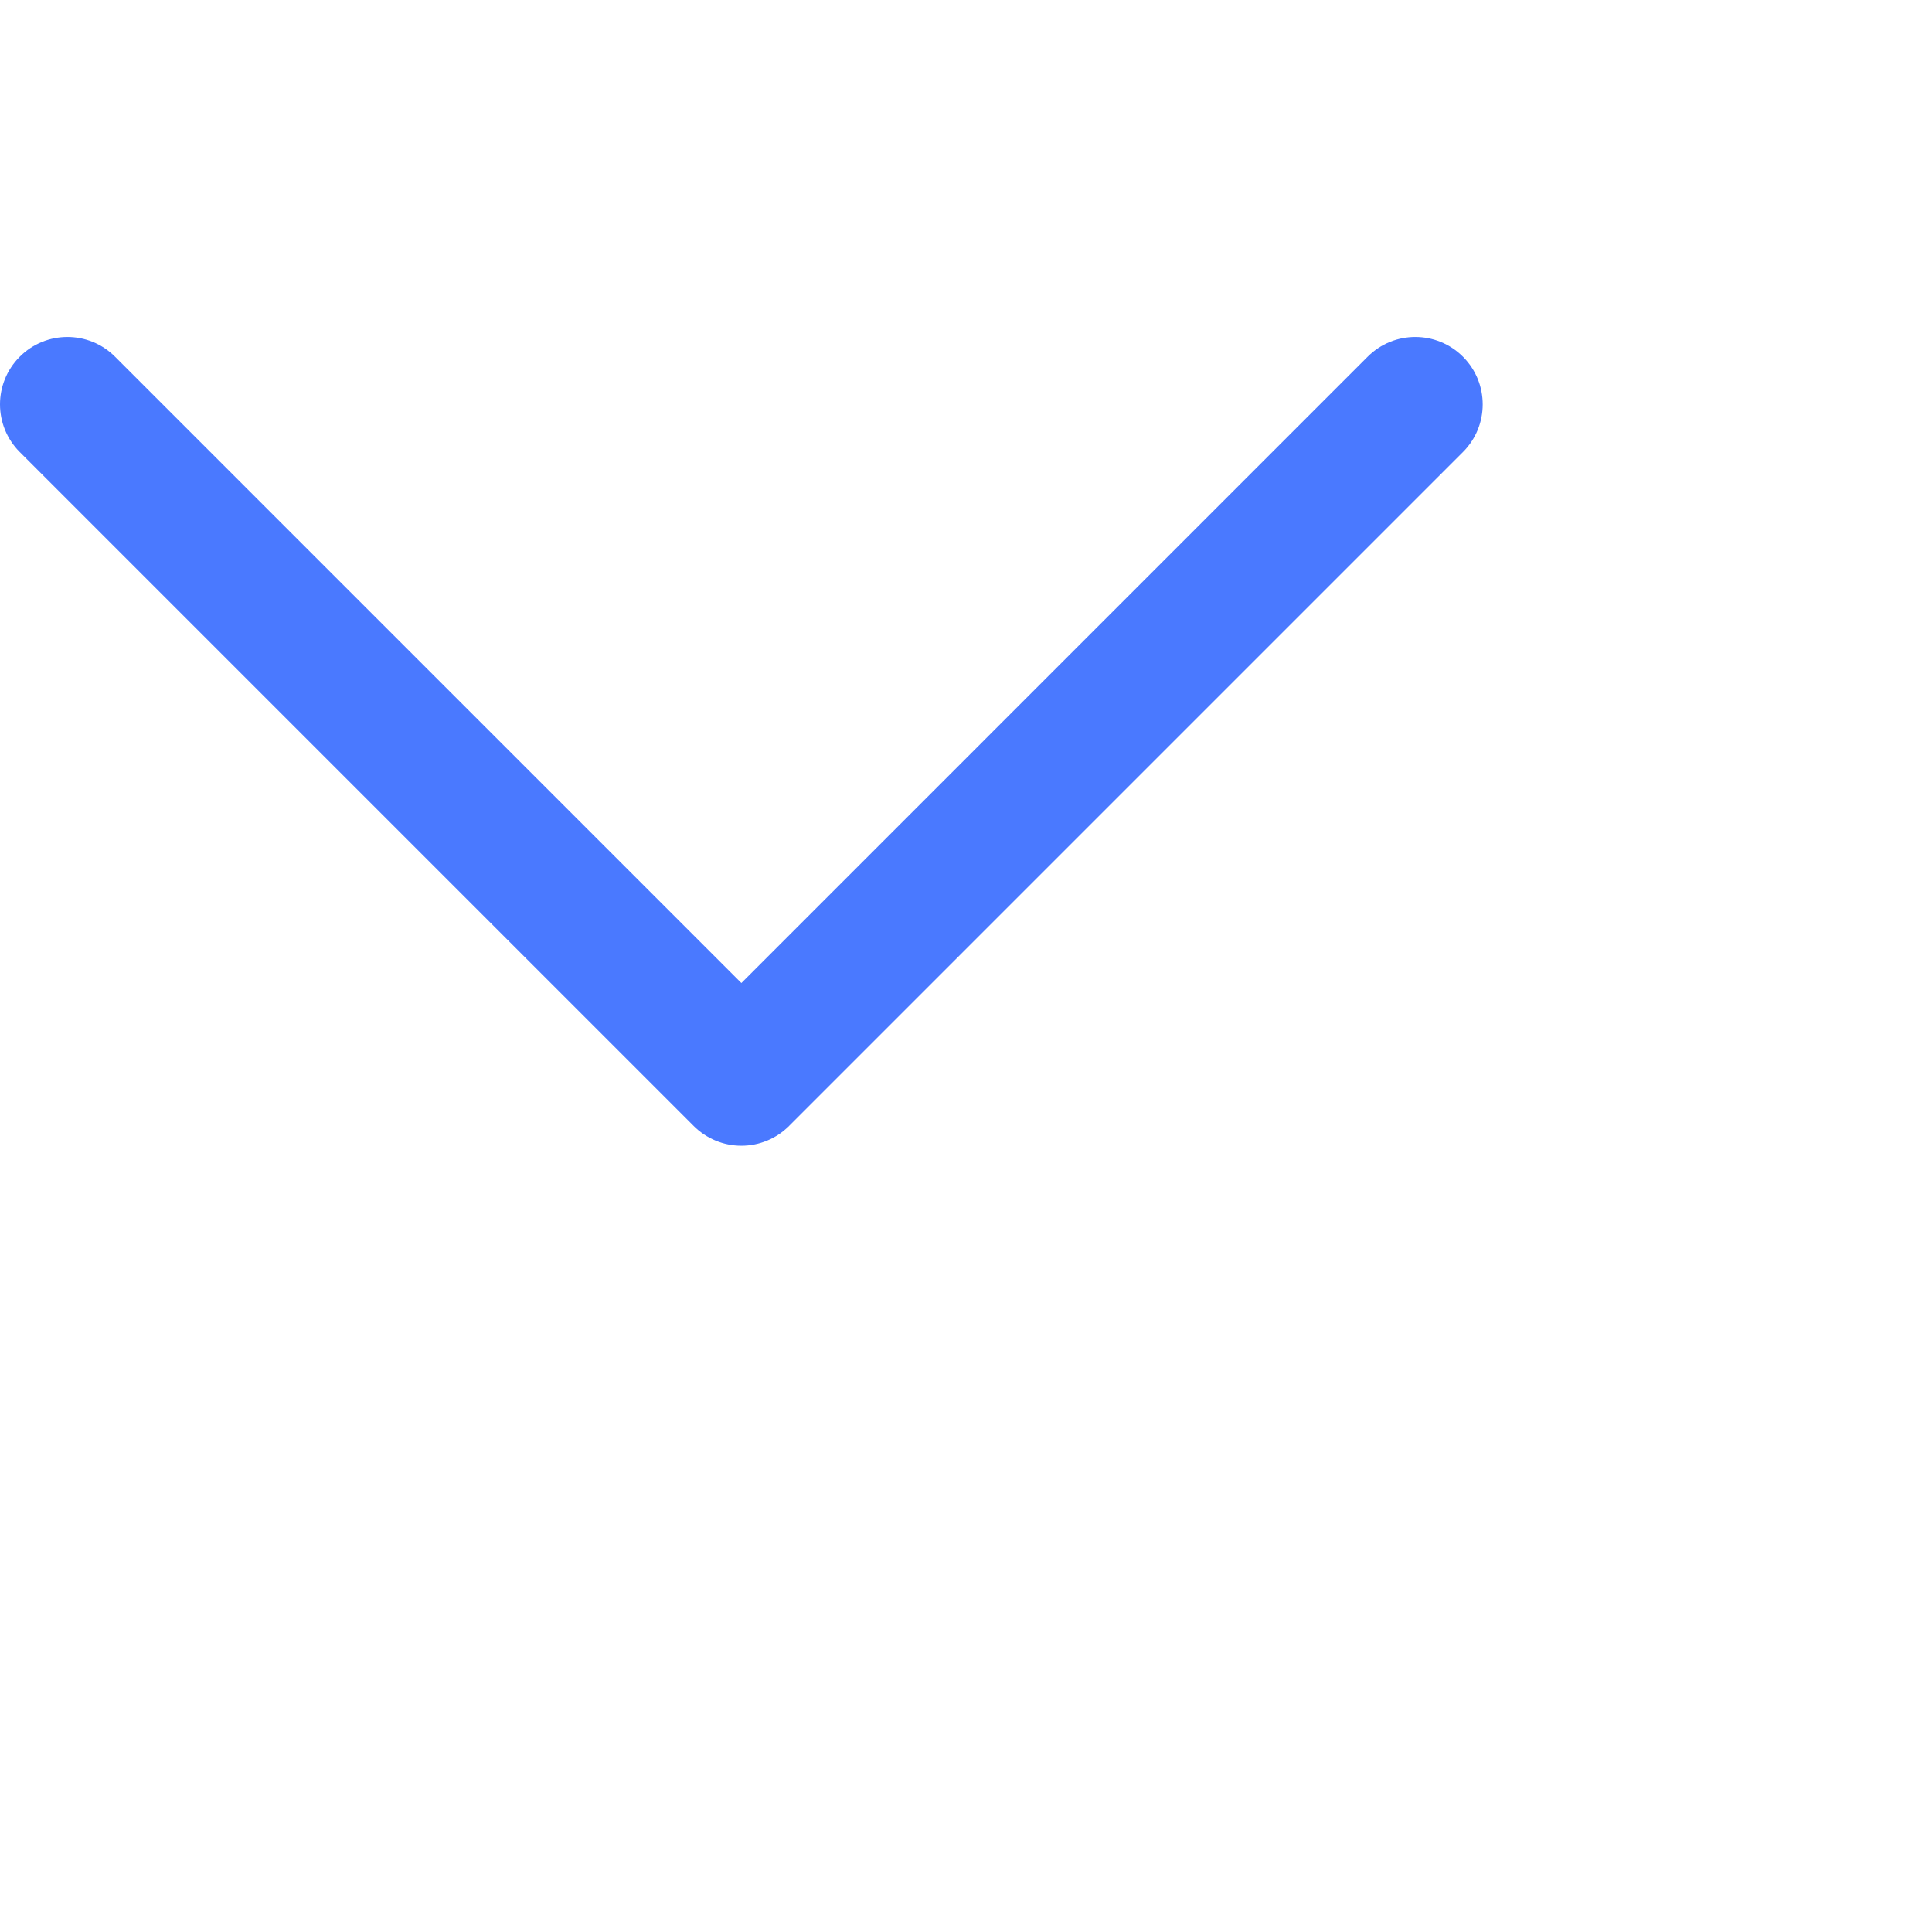
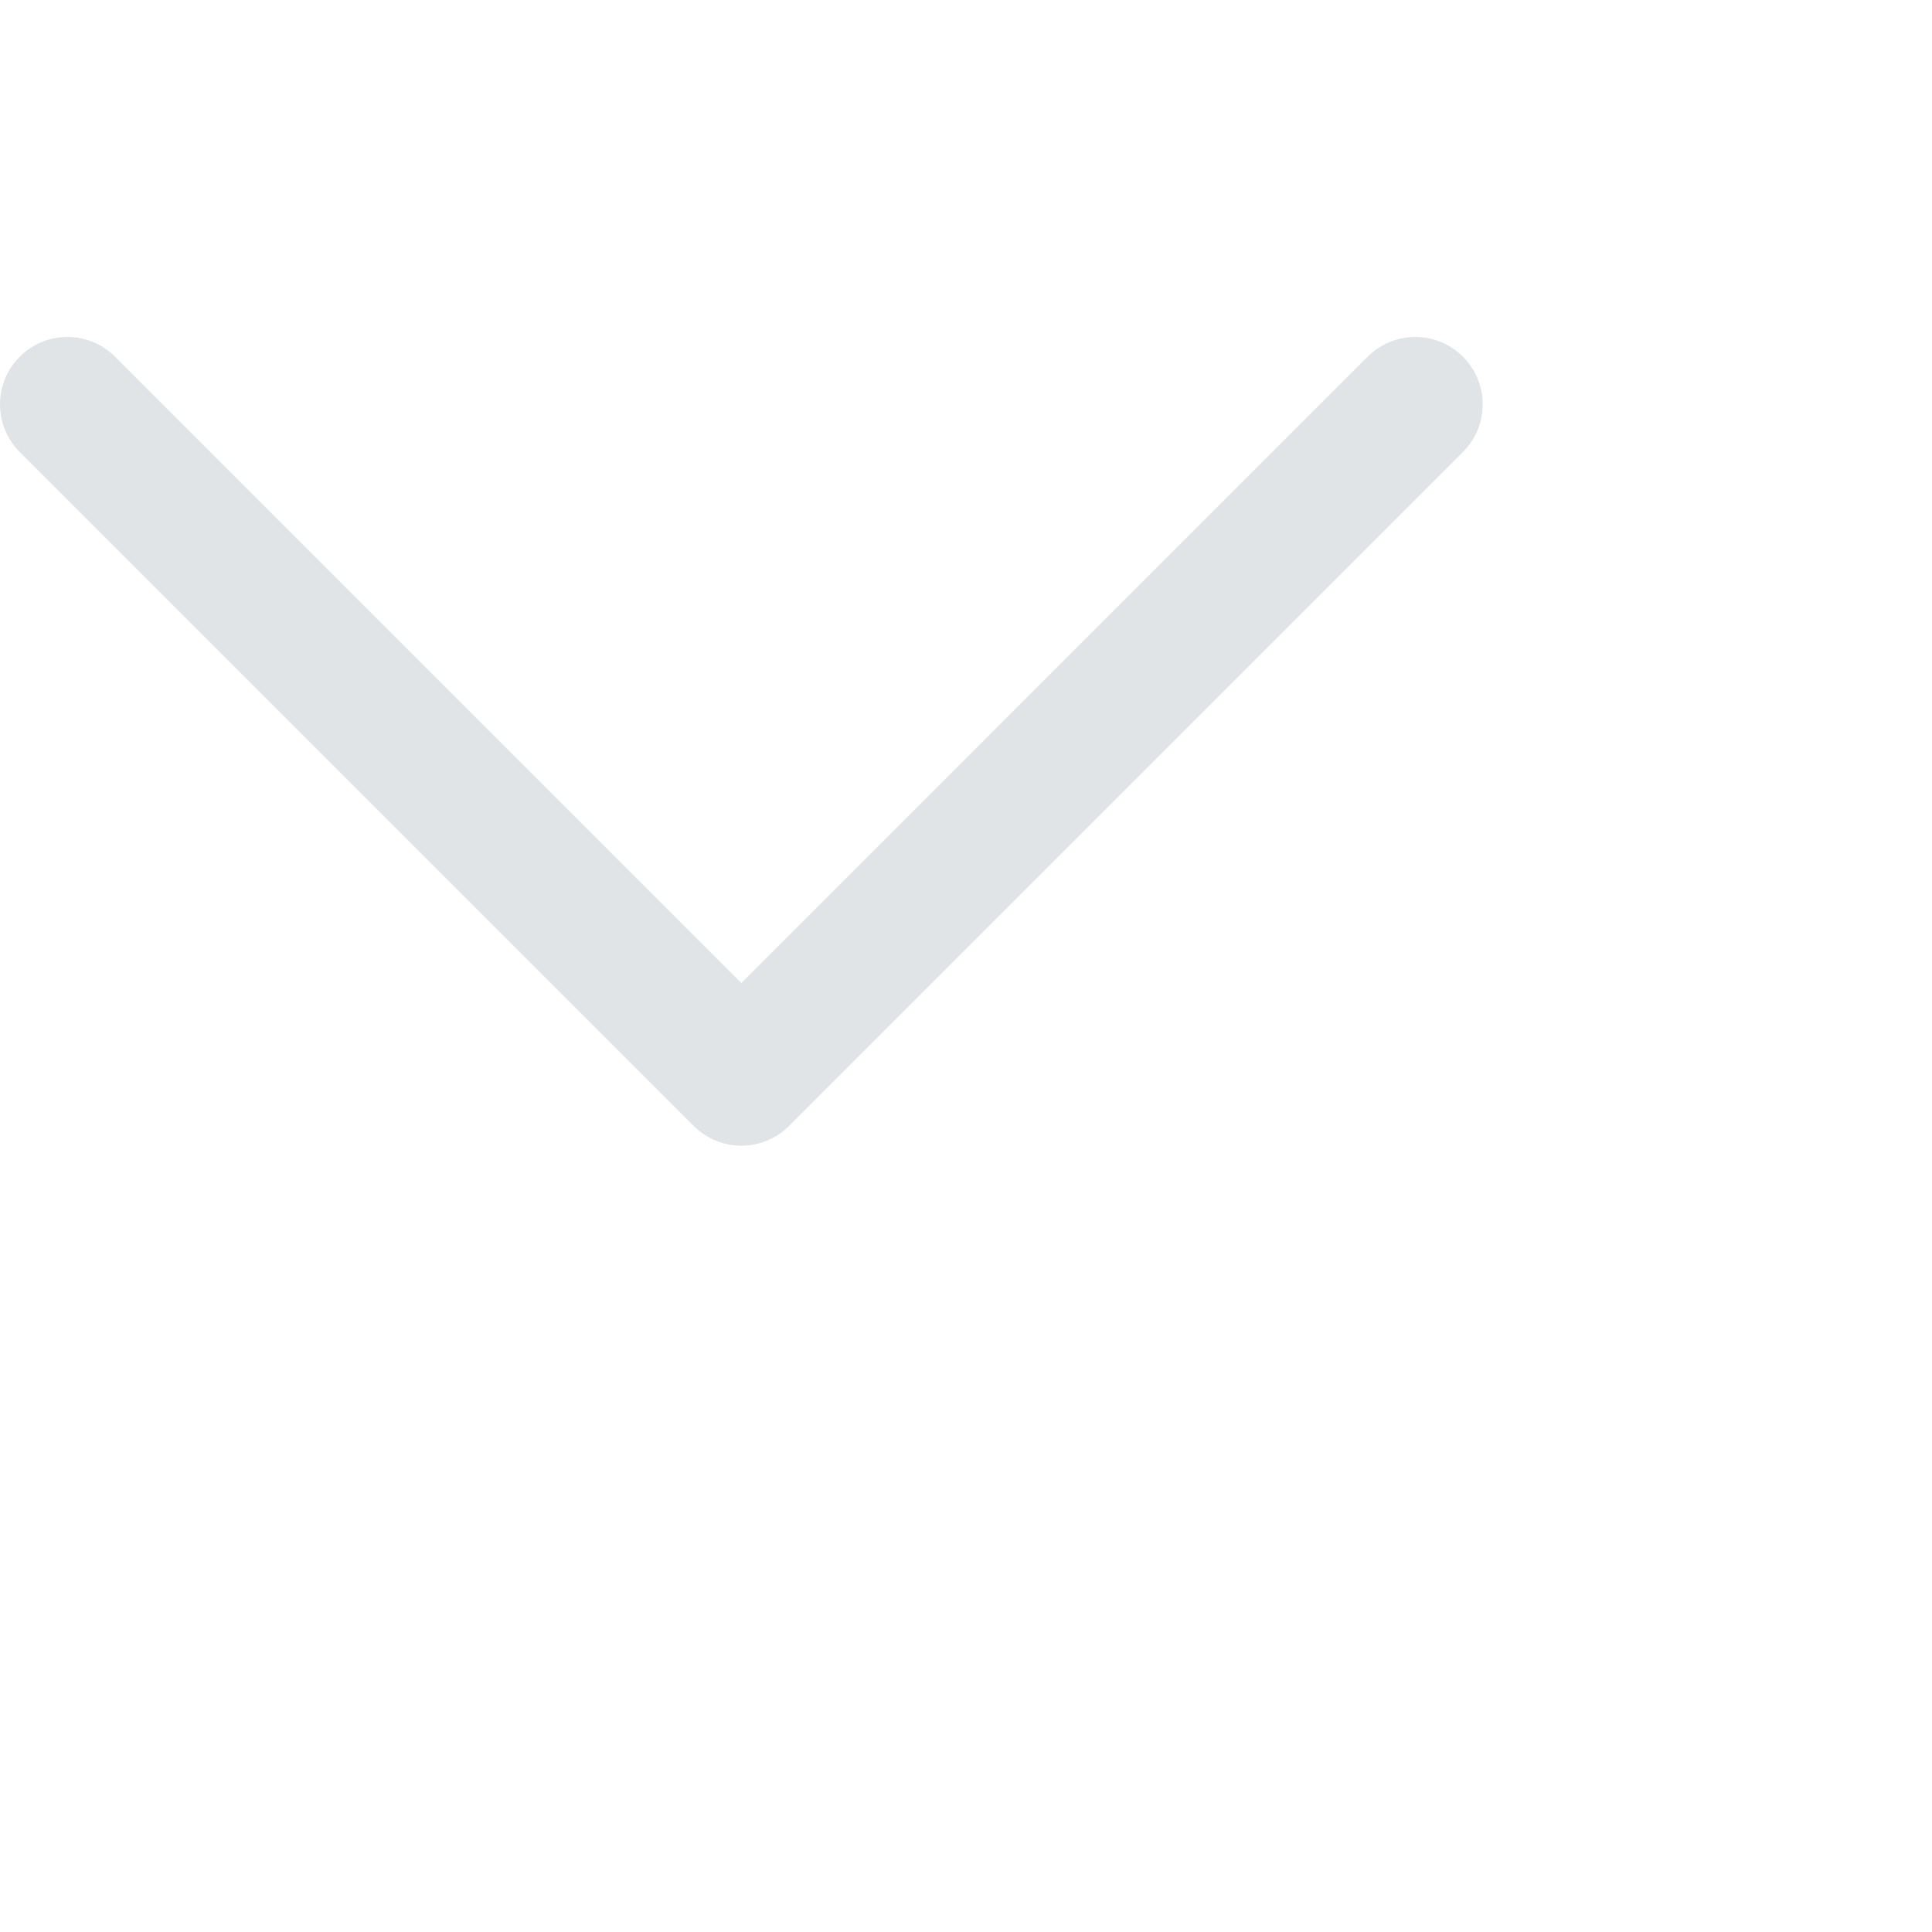
- <svg xmlns="http://www.w3.org/2000/svg" version="1.1" id="Layer_1" x="0px" y="0px" viewBox="0 0 430 430" style="enable-background:new 0 0 330 330;" xml:space="preserve" fill="rgb(74,121,255)">
+ <svg xmlns="http://www.w3.org/2000/svg" version="1.1" id="Layer_1" x="0px" y="0px" viewBox="0 0 430 430" style="enable-background:new 0 0 330 330;" xml:space="preserve" fill="#e0e4e7">
  <path id="XMLID_225_" d="M325.607,79.393c-5.857-5.857-15.355-5.858-21.213,0.001l-139.39,139.393L25.607,79.393  c-5.857-5.857-15.355-5.858-21.213,0.001c-5.858,5.858-5.858,15.355,0,21.213l150.004,150c2.813,2.813,6.628,4.393,10.606,4.393  s7.794-1.581,10.606-4.394l149.996-150C331.465,94.749,331.465,85.251,325.607,79.393z" />
  <g>
</g>
  <g>
</g>
  <g>
</g>
  <g>
</g>
  <g>
</g>
  <g>
</g>
  <g>
</g>
  <g>
</g>
  <g>
</g>
  <g>
</g>
  <g>
</g>
  <g>
</g>
  <g>
</g>
  <g>
</g>
  <g>
</g>
</svg>
